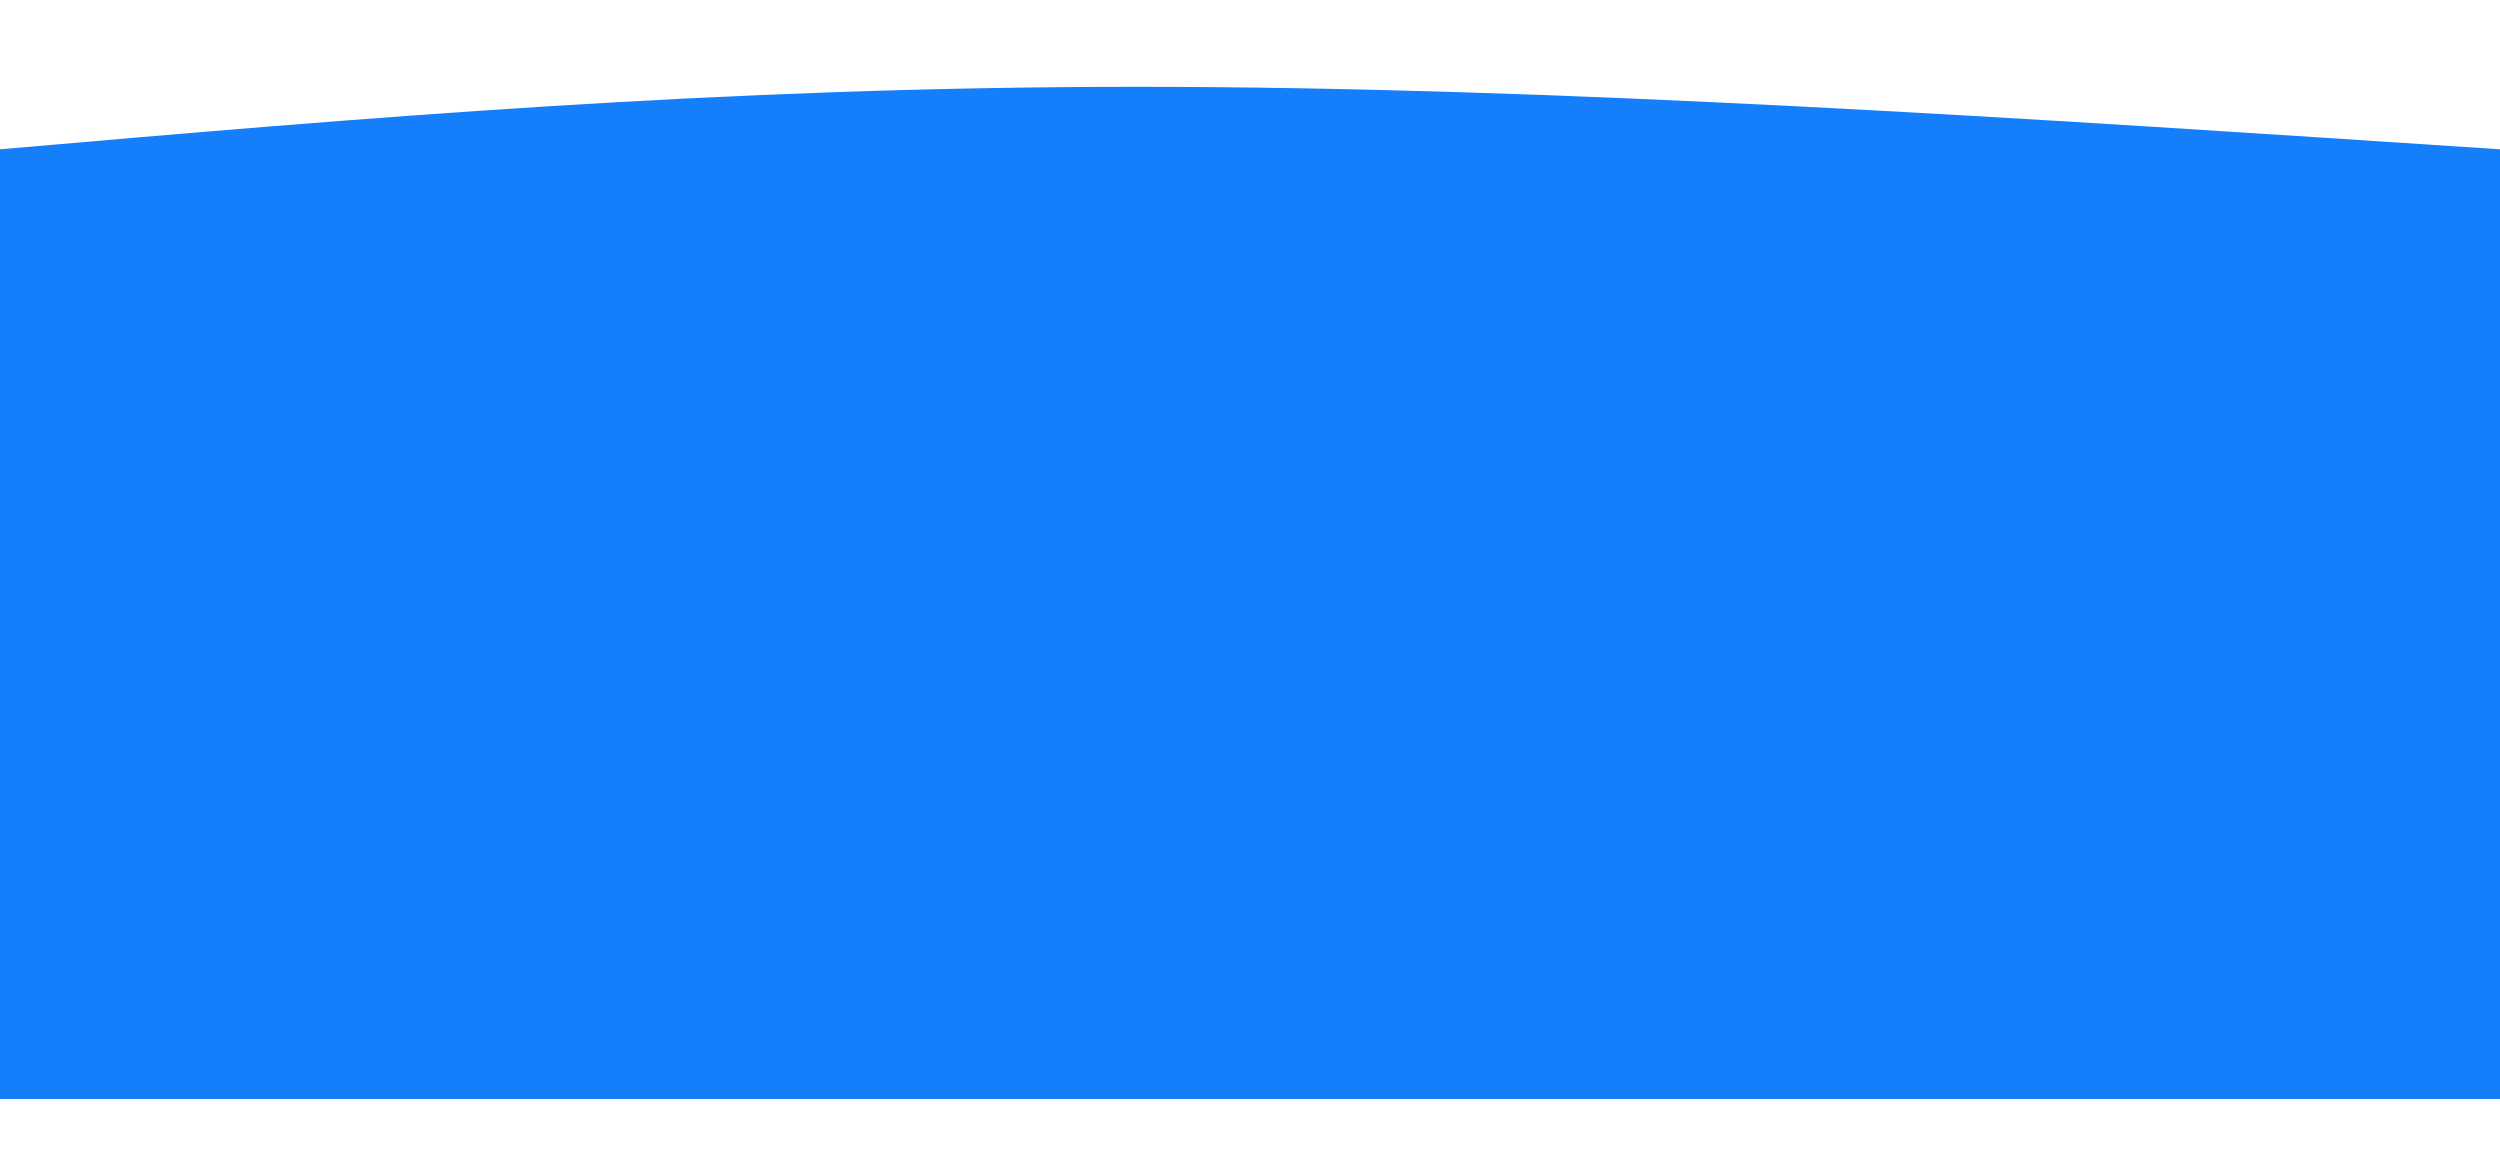
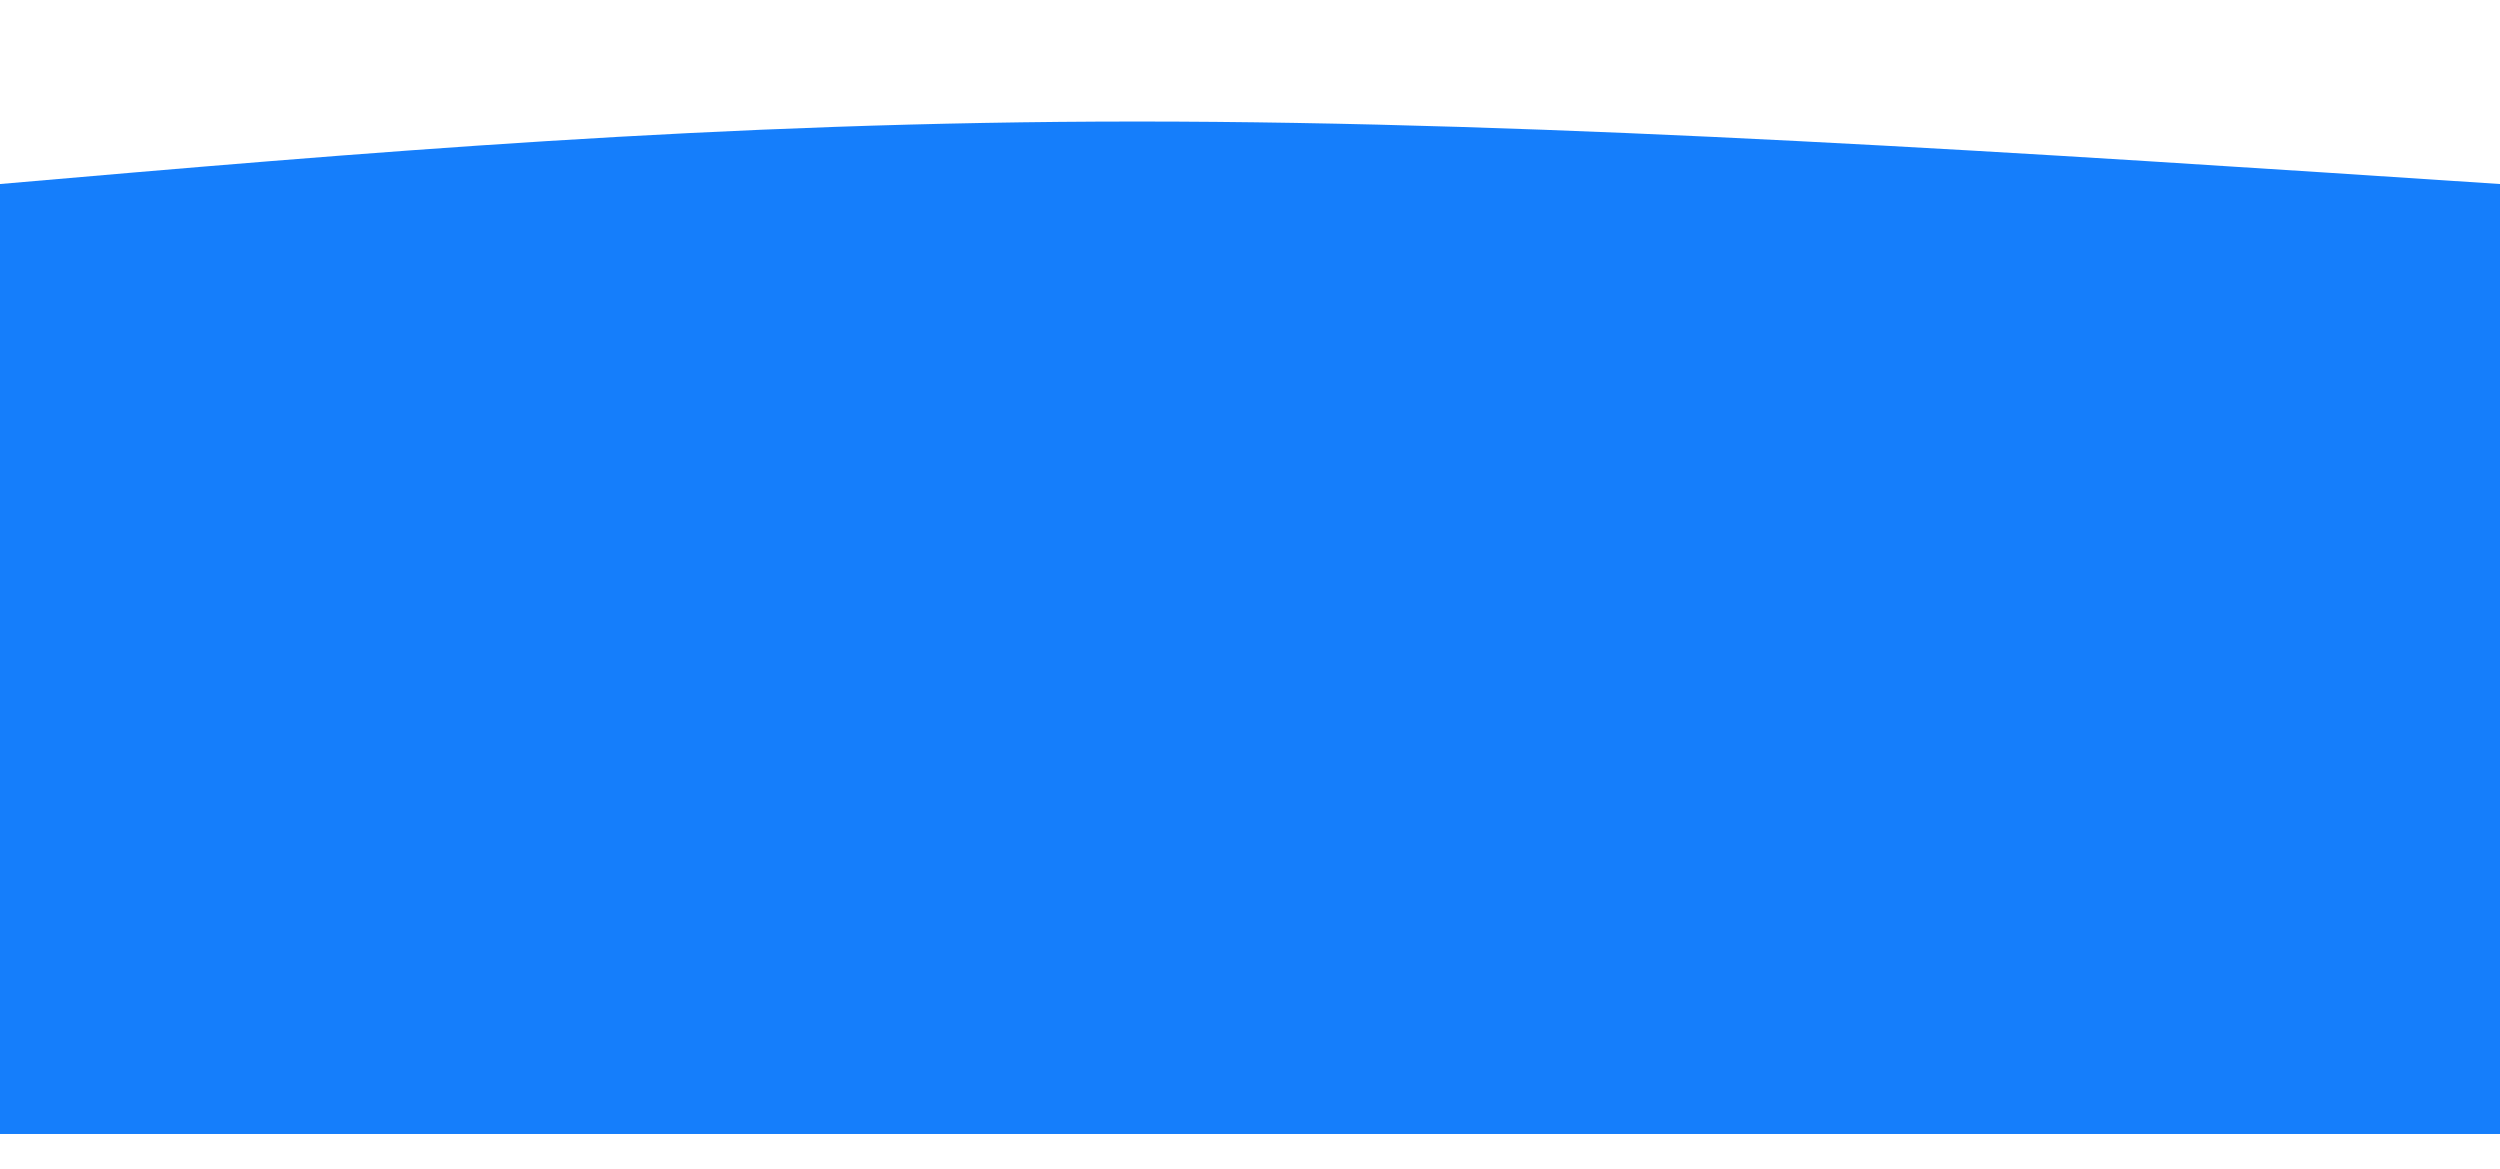
- <svg xmlns="http://www.w3.org/2000/svg" width="100%" height="100%" id="svg" viewBox="0 50 1440 673">
+ <svg xmlns="http://www.w3.org/2000/svg" width="100%" height="100%" id="svg" viewBox="0 30 1440 673">
  <path d="M 0,683 C 0,683 0,136 0,136 C 207.5,118 415,100 655,100 C 895,100 1167.5,118 1440,136 C 1440,136 1440,683 1440,683 Z" stroke="none" stroke-width="0" fill="#157EFB" fill-opacity="1" class="path-0" />
  <path d="M 0,683 C 0,683 0,273 0,273 C 248,289.5 496,306 736,306 C 976,306 1208,289.5 1440,273 C 1440,273 1440,683 1440,683 Z" stroke="none" stroke-width="0" fill="#157EFB" fill-opacity="1" class="path-1" />
  <path d="M 0,683 C 0,683 0,409 0,409 C 290.5,418 581,427 821,427 C 1061,427 1250.5,418 1440,409 C 1440,409 1440,683 1440,683 Z" stroke="none" stroke-width="0" fill="#157EFB" fill-opacity="1" class="path-2" />
  <path d="M 0,683 C 0,683 0,546 0,546 C 273.5,523 547,500 787,500 C 1027,500 1233.5,523 1440,546 C 1440,546 1440,683 1440,683 Z" stroke="none" stroke-width="0" fill="#157EFB" fill-opacity="1" class="path-3" />
</svg>
